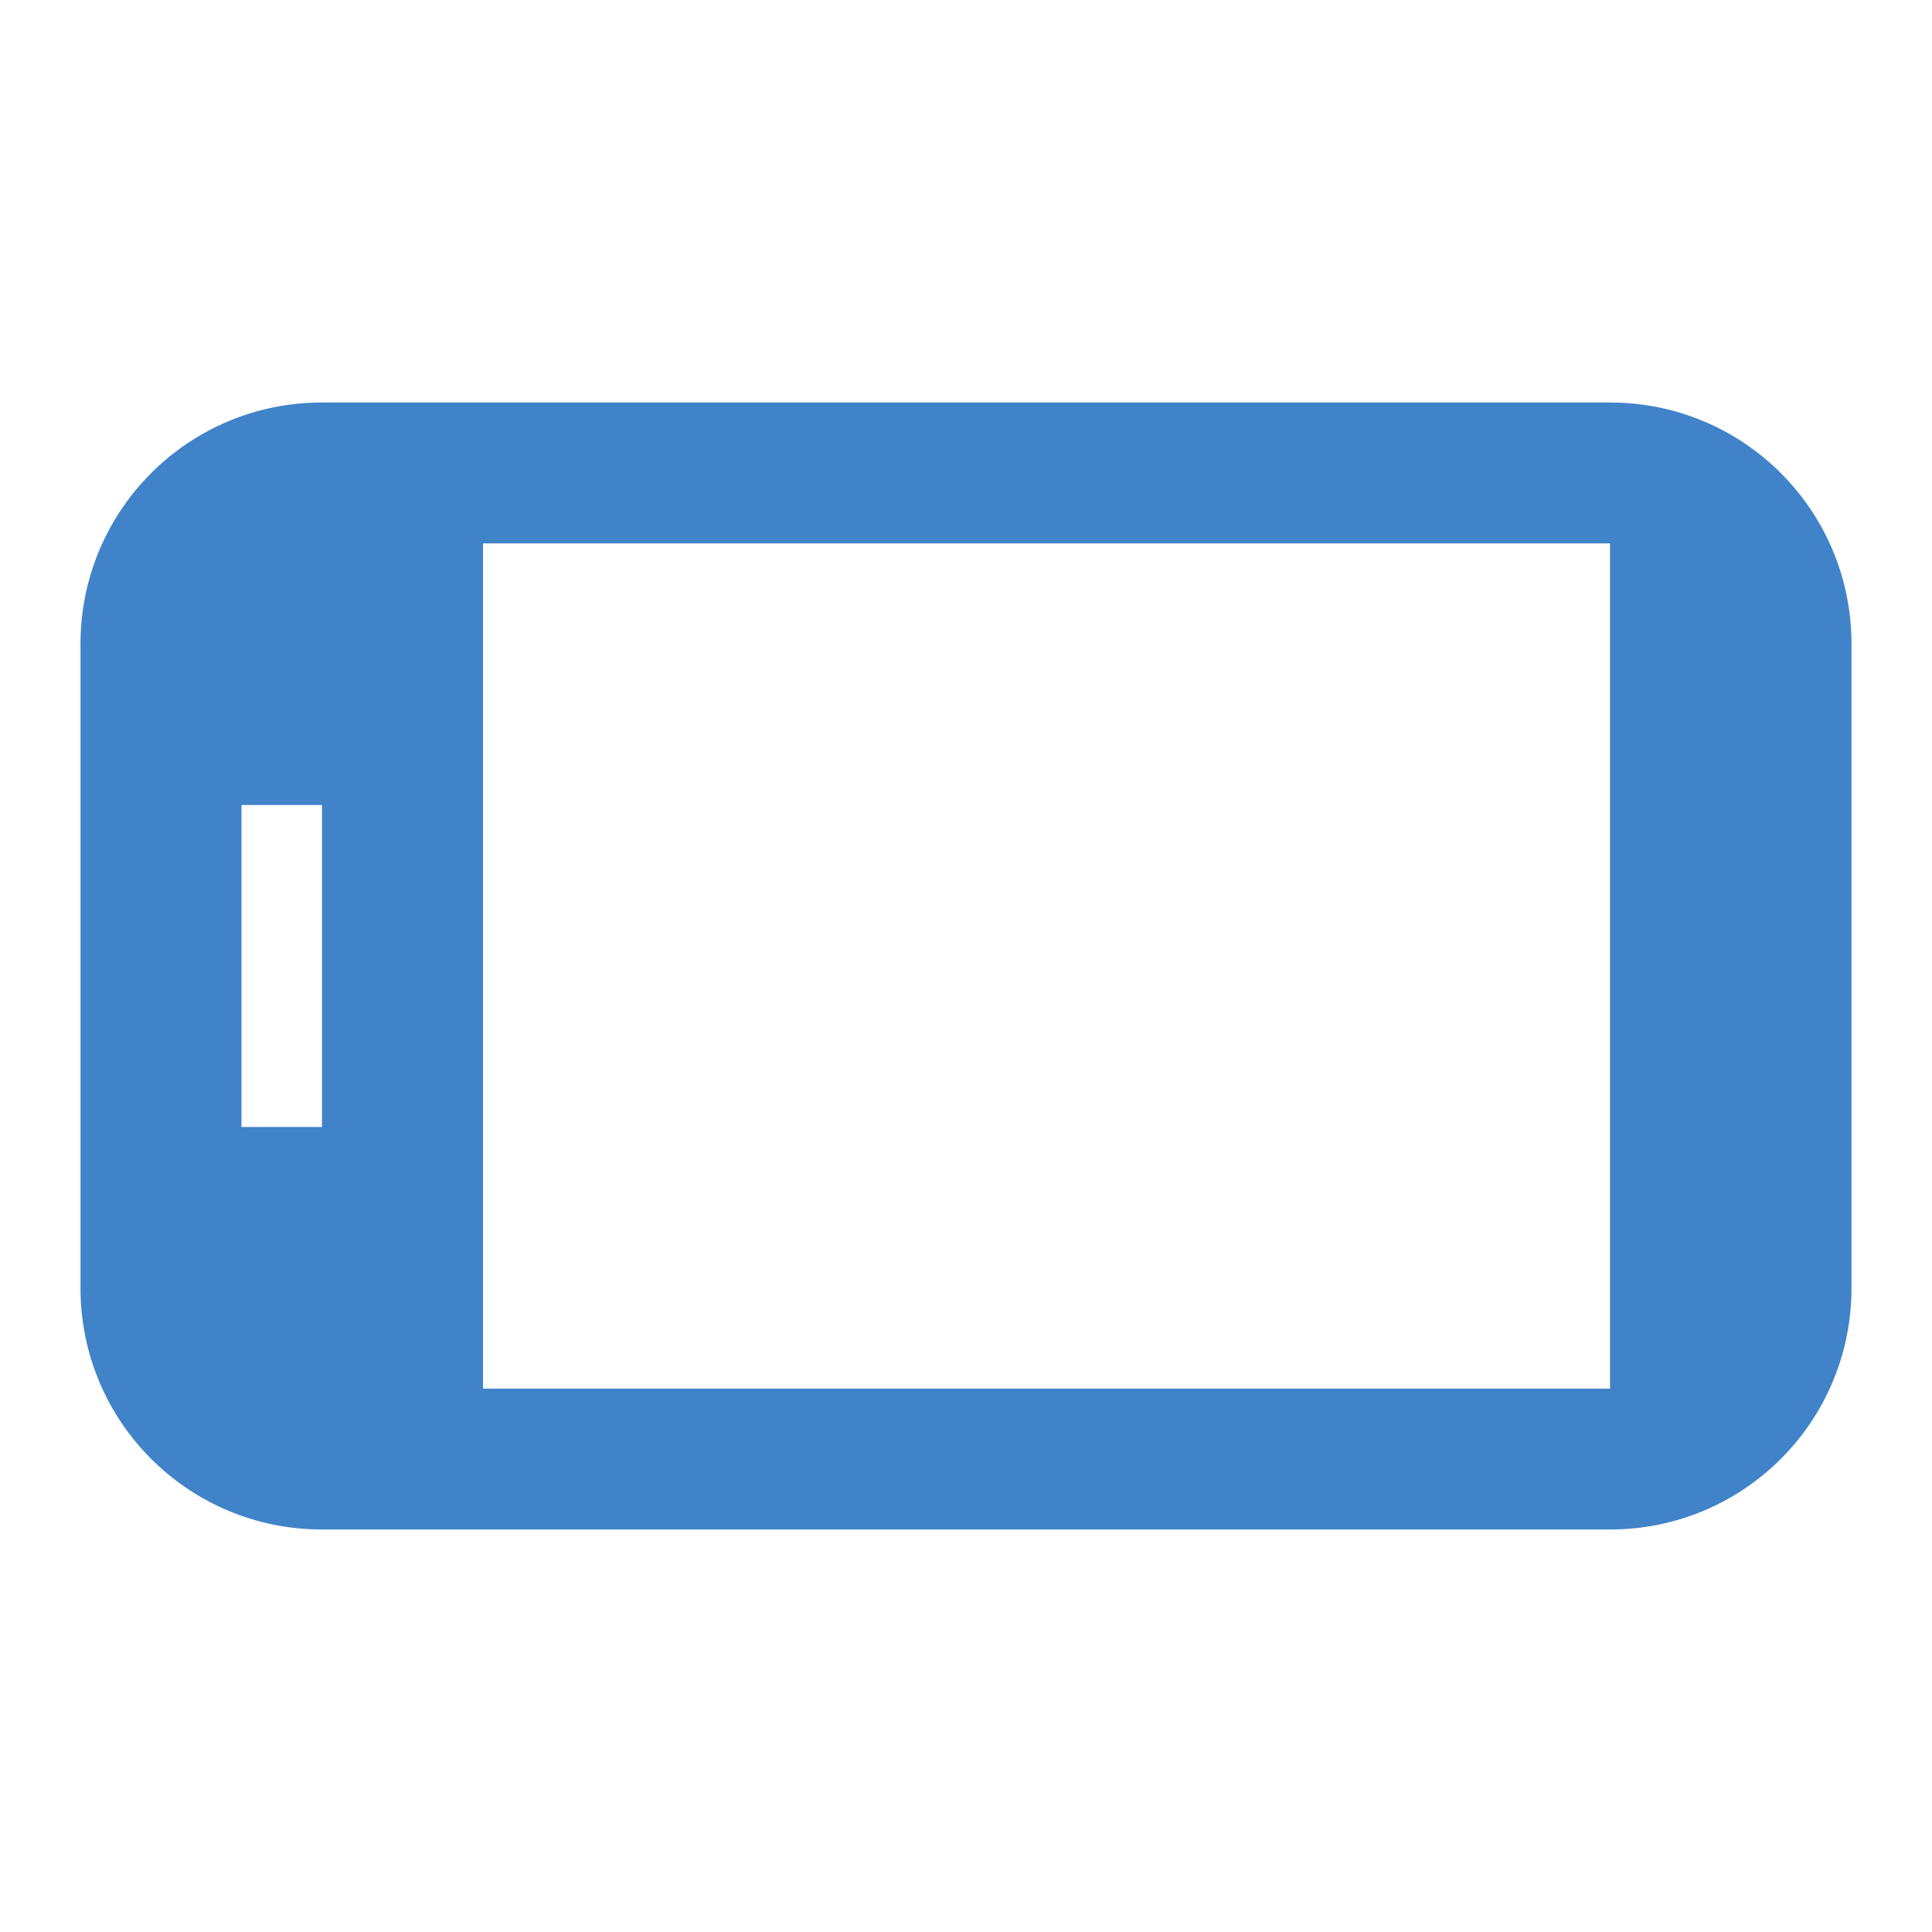
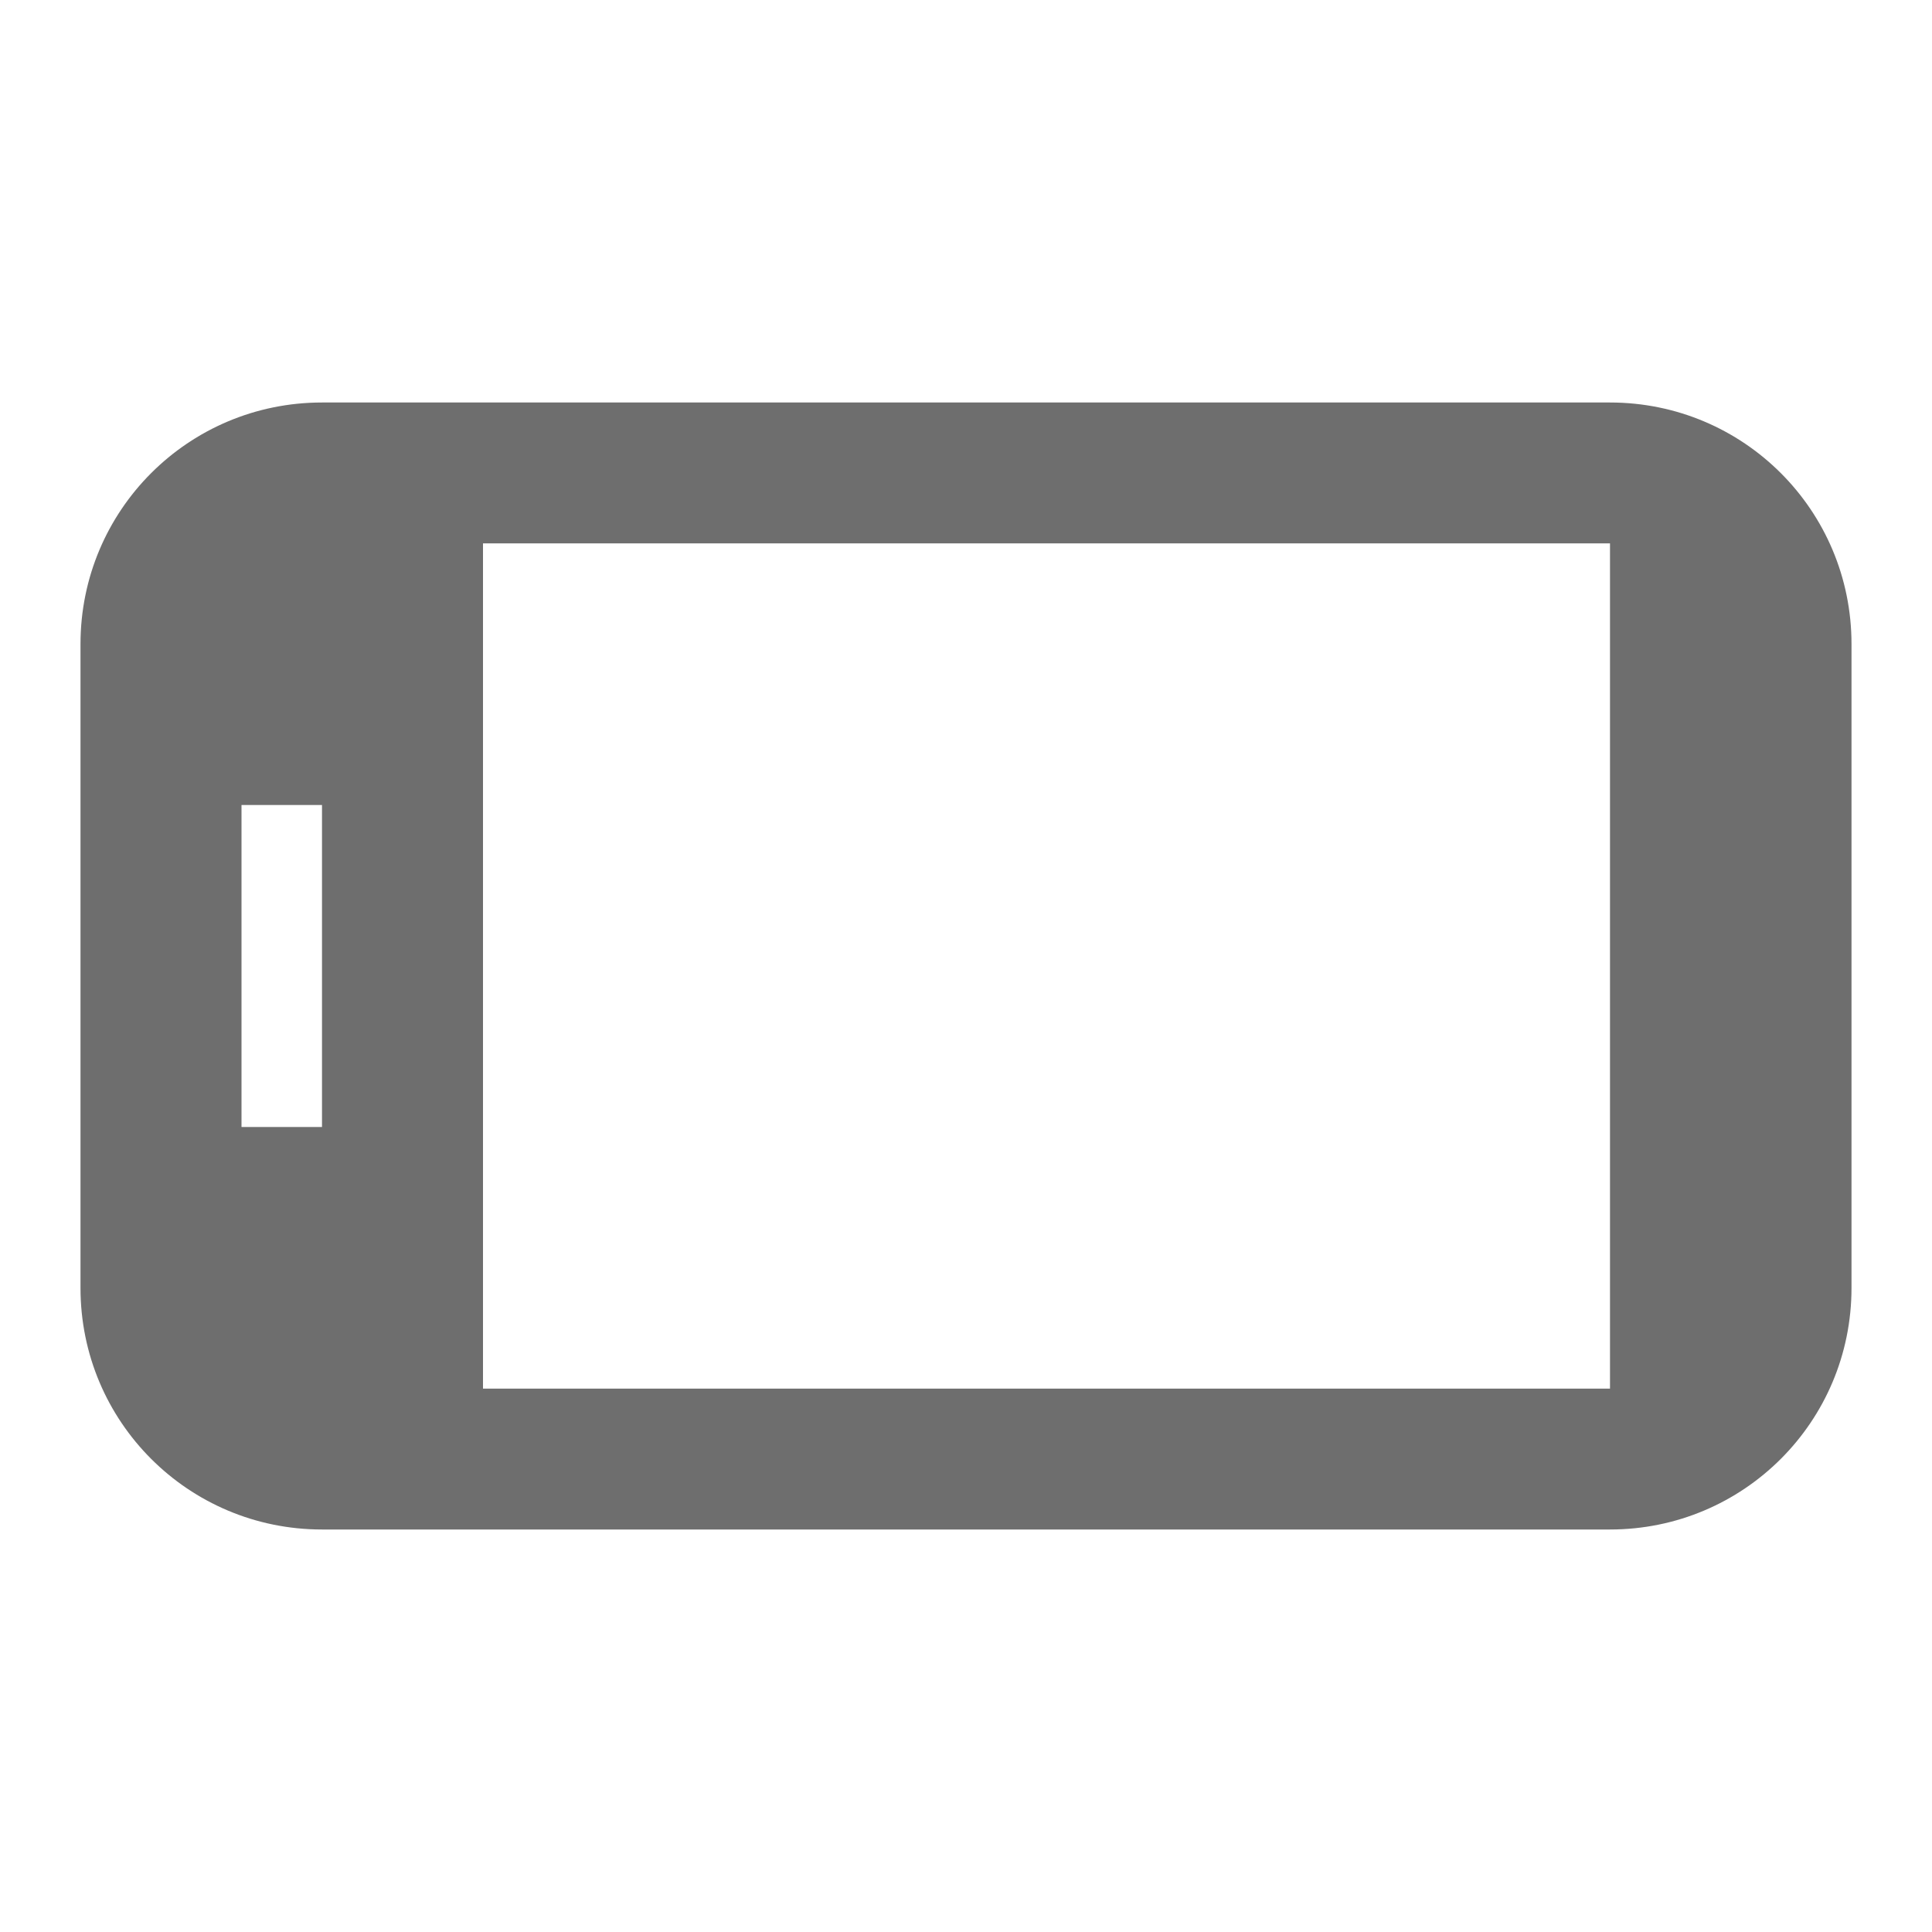
<svg xmlns="http://www.w3.org/2000/svg" fill="#000000" height="48" viewBox="0 0 48 48" transform="scale(2,2)" width="48" id="svg3089" version="1.1">
  <defs id="defs3097" />
-   <path d="M 23,16 23,8 C 23,6.34 21.66,5 20,5 L 4,5 C 2.34,5 1,6.34 1,8 l 0,8 c 0,1.66 1.34,3 3,3 l 16,0 c 1.66,0 3,-1.34 3,-3 z m -20,-2 0,-4 1,0 0,4 -1,0 z m 3,3.25 0,-10.5 14,0 0,10.5 -14,0 z" id="path3091" style="fill:#4083C9;fill-opacity:1" />
+   <path d="M 23,16 23,8 C 23,6.34 21.66,5 20,5 L 4,5 C 2.34,5 1,6.34 1,8 l 0,8 c 0,1.66 1.34,3 3,3 l 16,0 c 1.66,0 3,-1.34 3,-3 z m -20,-2 0,-4 1,0 0,4 -1,0 z m 3,3.25 0,-10.5 14,0 0,10.5 -14,0 z" id="path3091" style="fill:#6E6E6E;fill-opacity:1" />
  <path d="M0 0h24v24H0z" fill="none" id="path3093" />
</svg>
